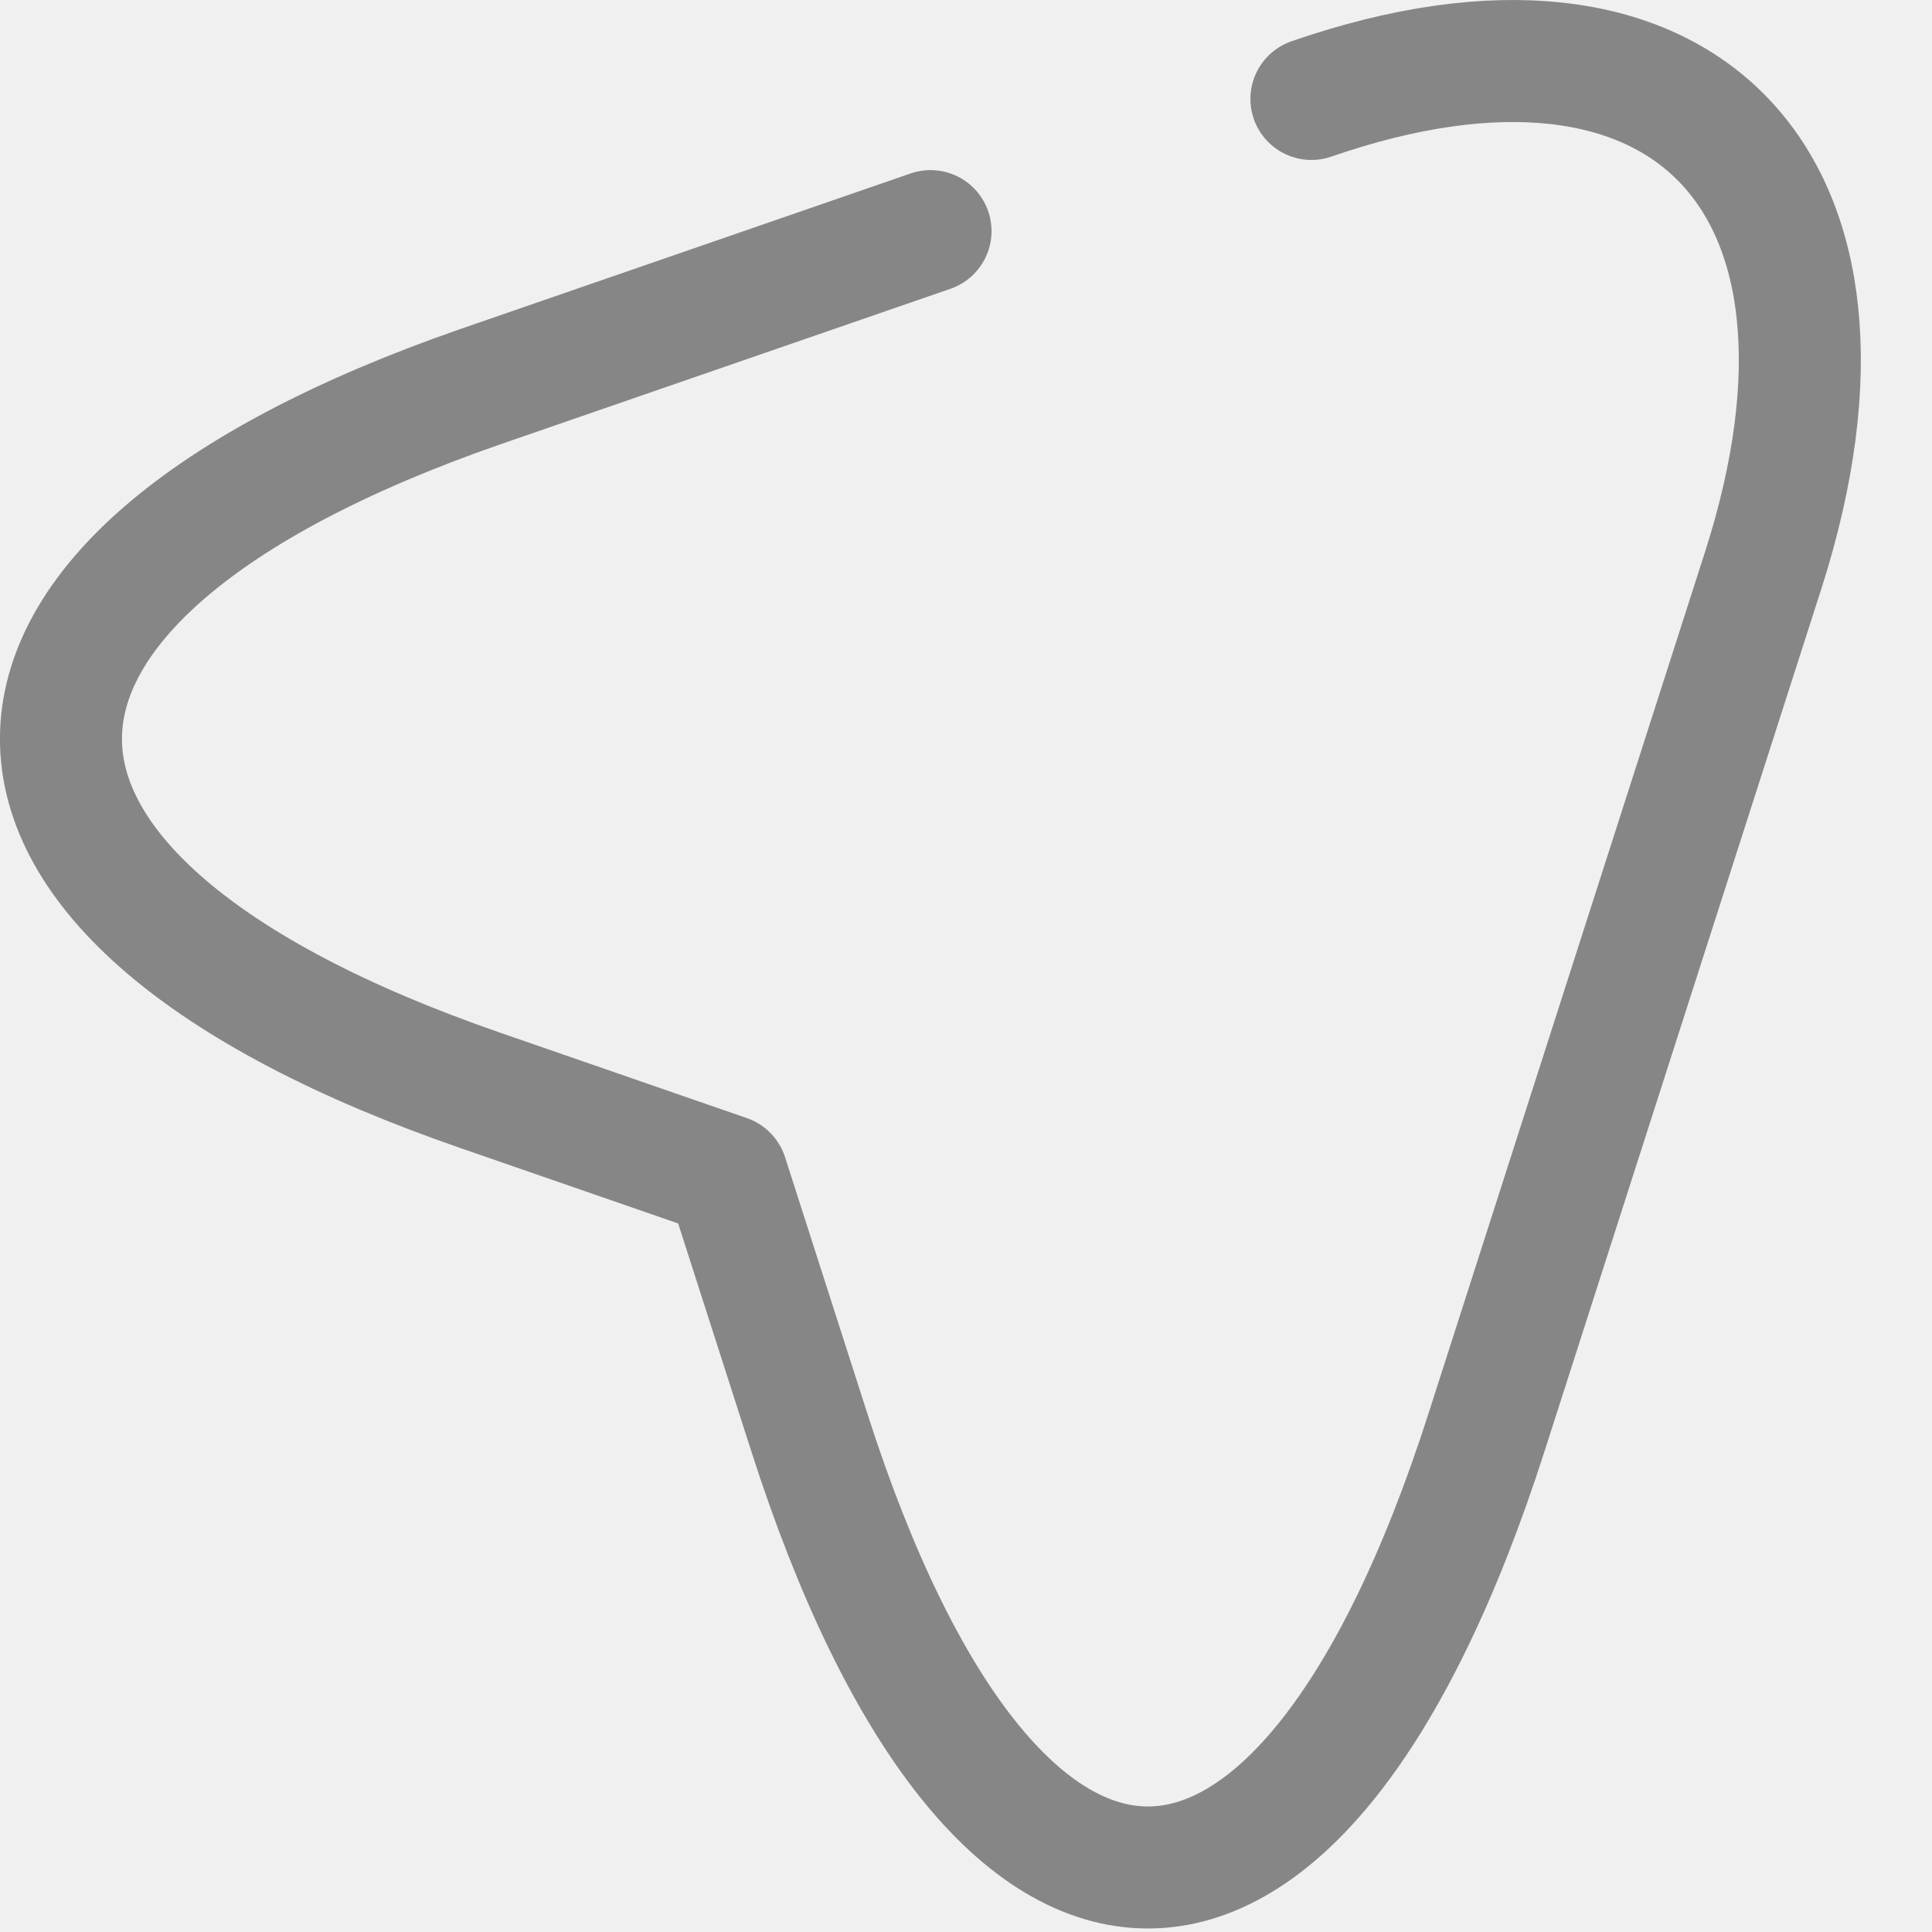
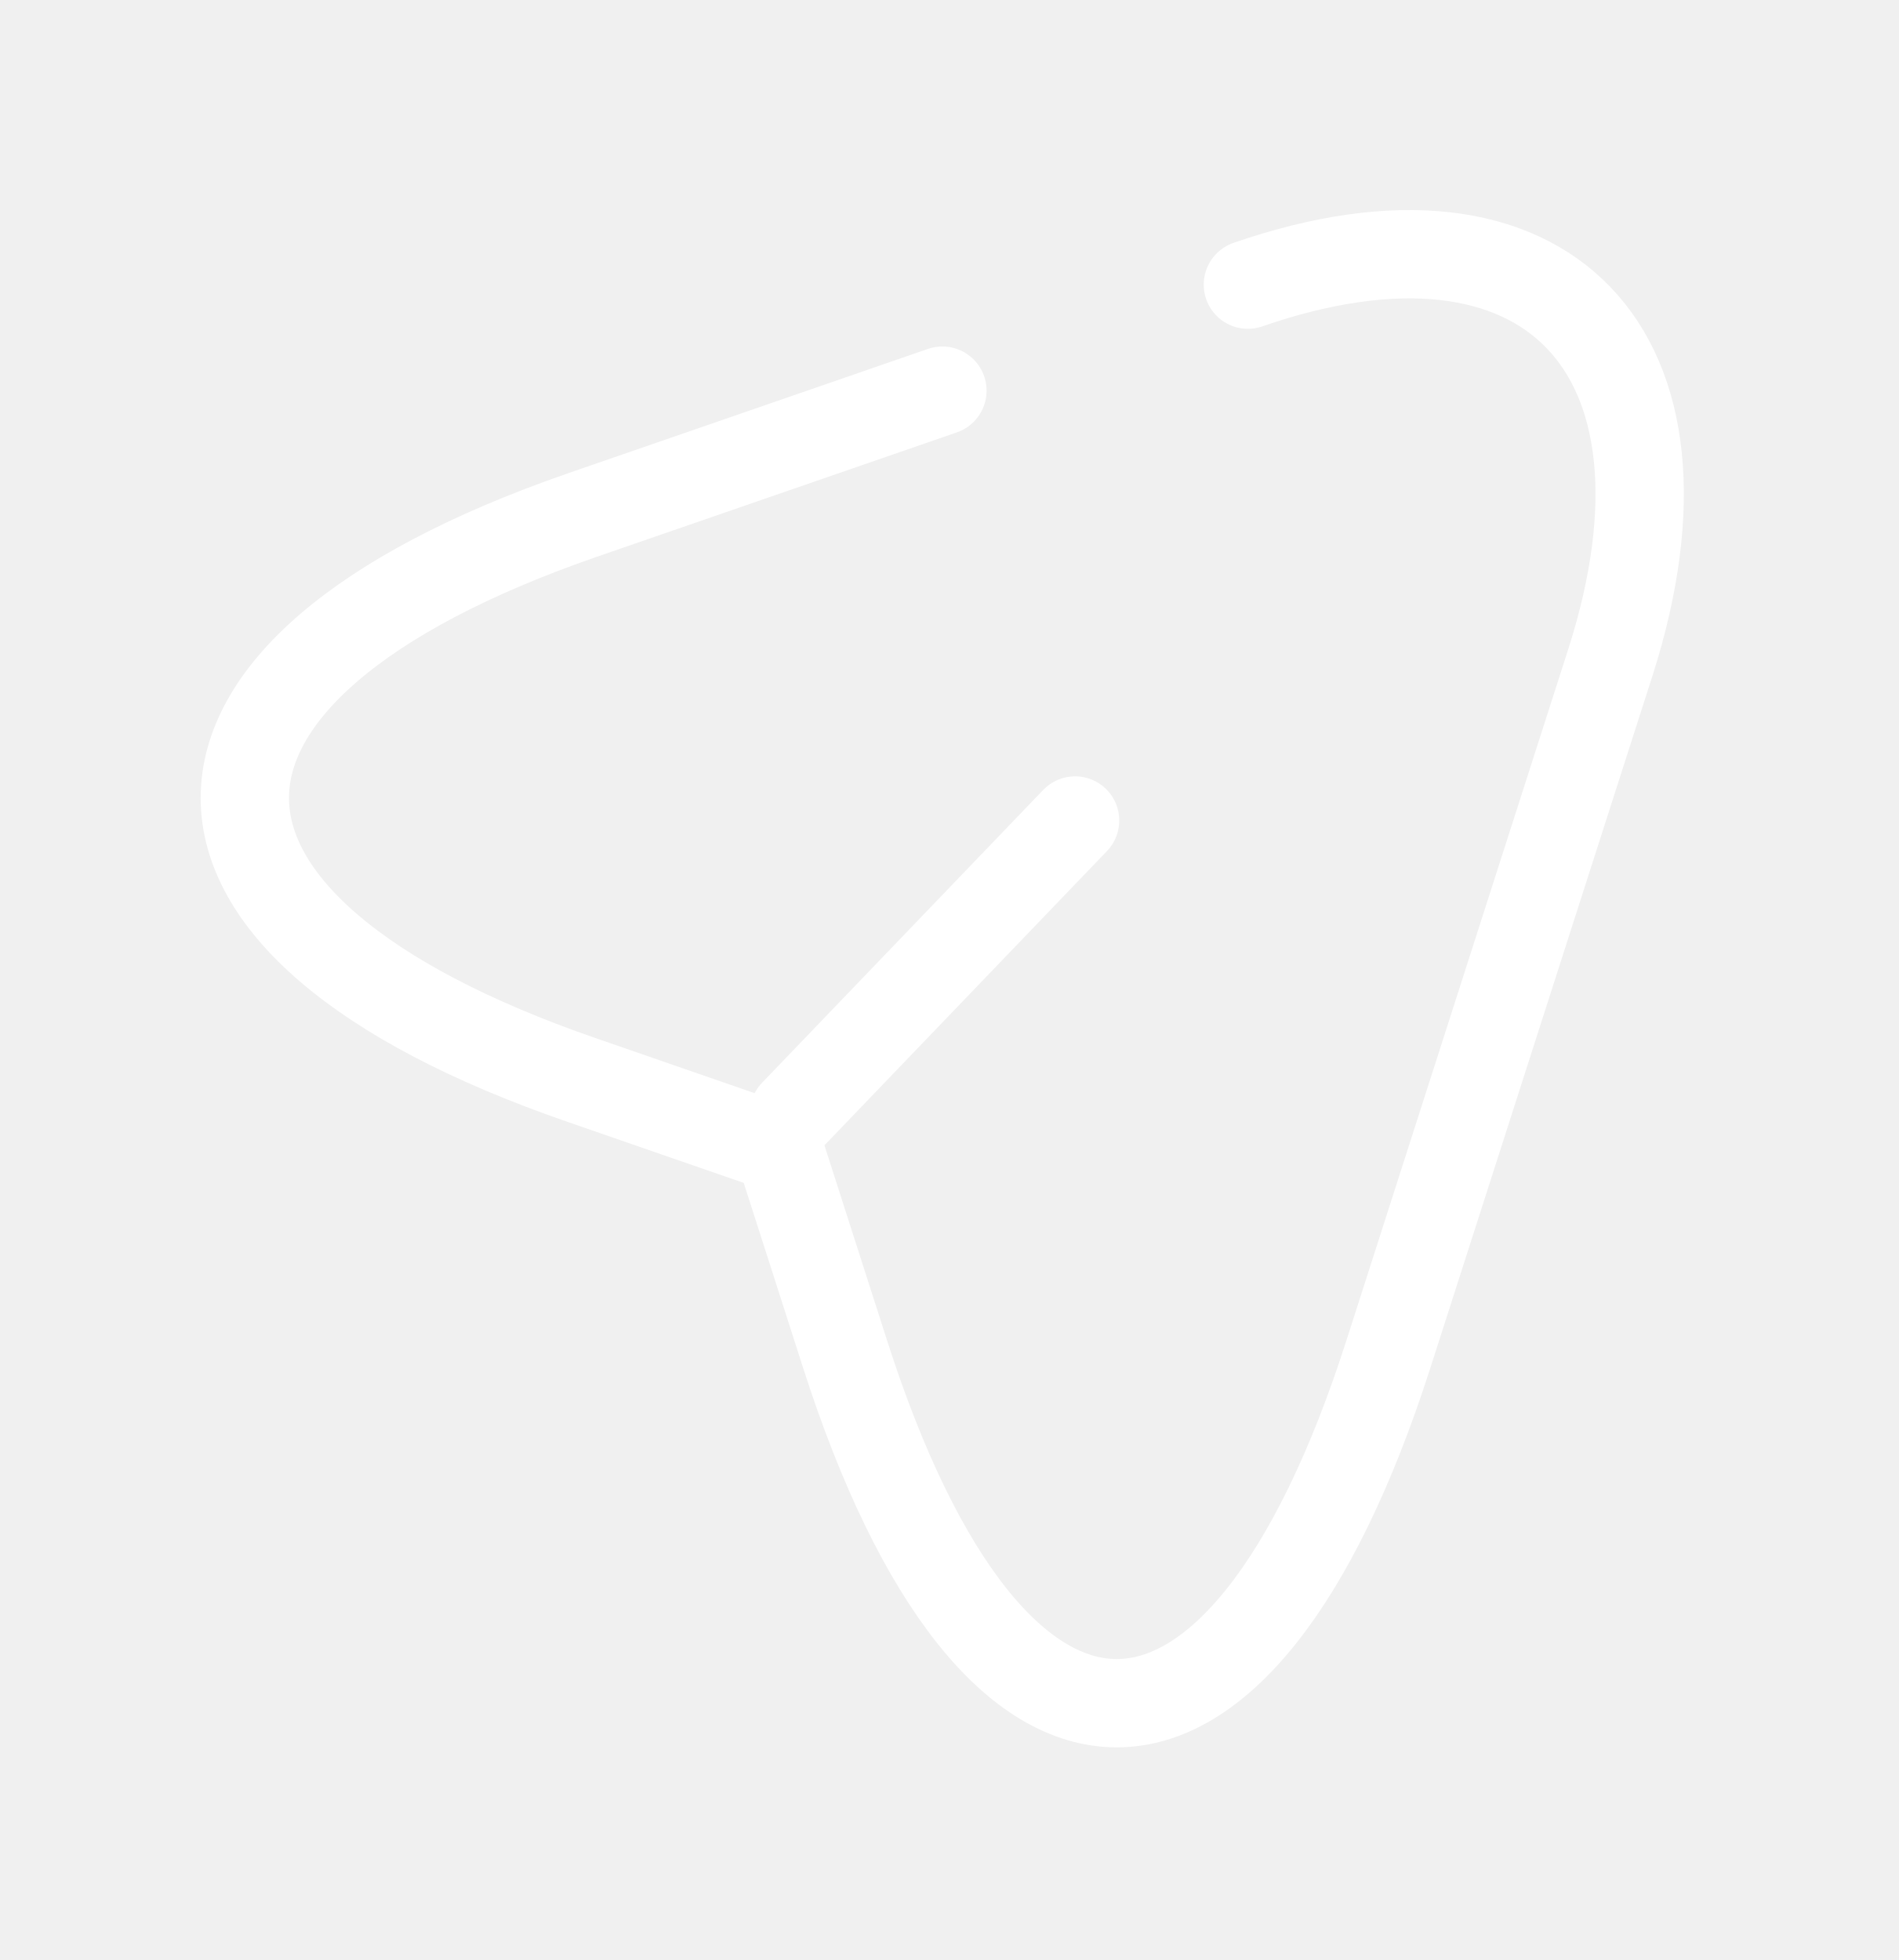
- <svg xmlns="http://www.w3.org/2000/svg" width="19" height="19" viewBox="0 0 19 19" fill="none">
-   <path d="M12.897 0.973C16.565 -0.297 18.558 1.783 17.345 5.593L14.62 14.083C12.791 19.793 9.787 19.793 7.958 14.083L7.149 11.563L4.723 10.723C-0.775 8.823 -0.775 5.713 4.723 3.803L9.151 2.273" stroke="#1D1D1D" stroke-opacity="0.5" stroke-width="1.2" stroke-linecap="round" stroke-linejoin="round" />
+ <svg xmlns="http://www.w3.org/2000/svg" width="31" height="32" viewBox="0 0 31 32" fill="none">
+   <path d="M20.372 4.647C25.256 2.956 27.91 5.726 26.295 10.799L22.667 22.105C20.231 29.708 16.231 29.708 13.795 22.105L12.718 18.749L9.487 17.63C2.167 15.1 2.167 10.959 9.487 8.416L15.385 6.378" stroke="white" stroke-width="1.442" stroke-linecap="round" stroke-linejoin="round" />
+   <path d="M12.961 18.177L17.551 13.396" stroke="white" stroke-width="1.442" stroke-linecap="round" stroke-linejoin="round" />
</svg>
